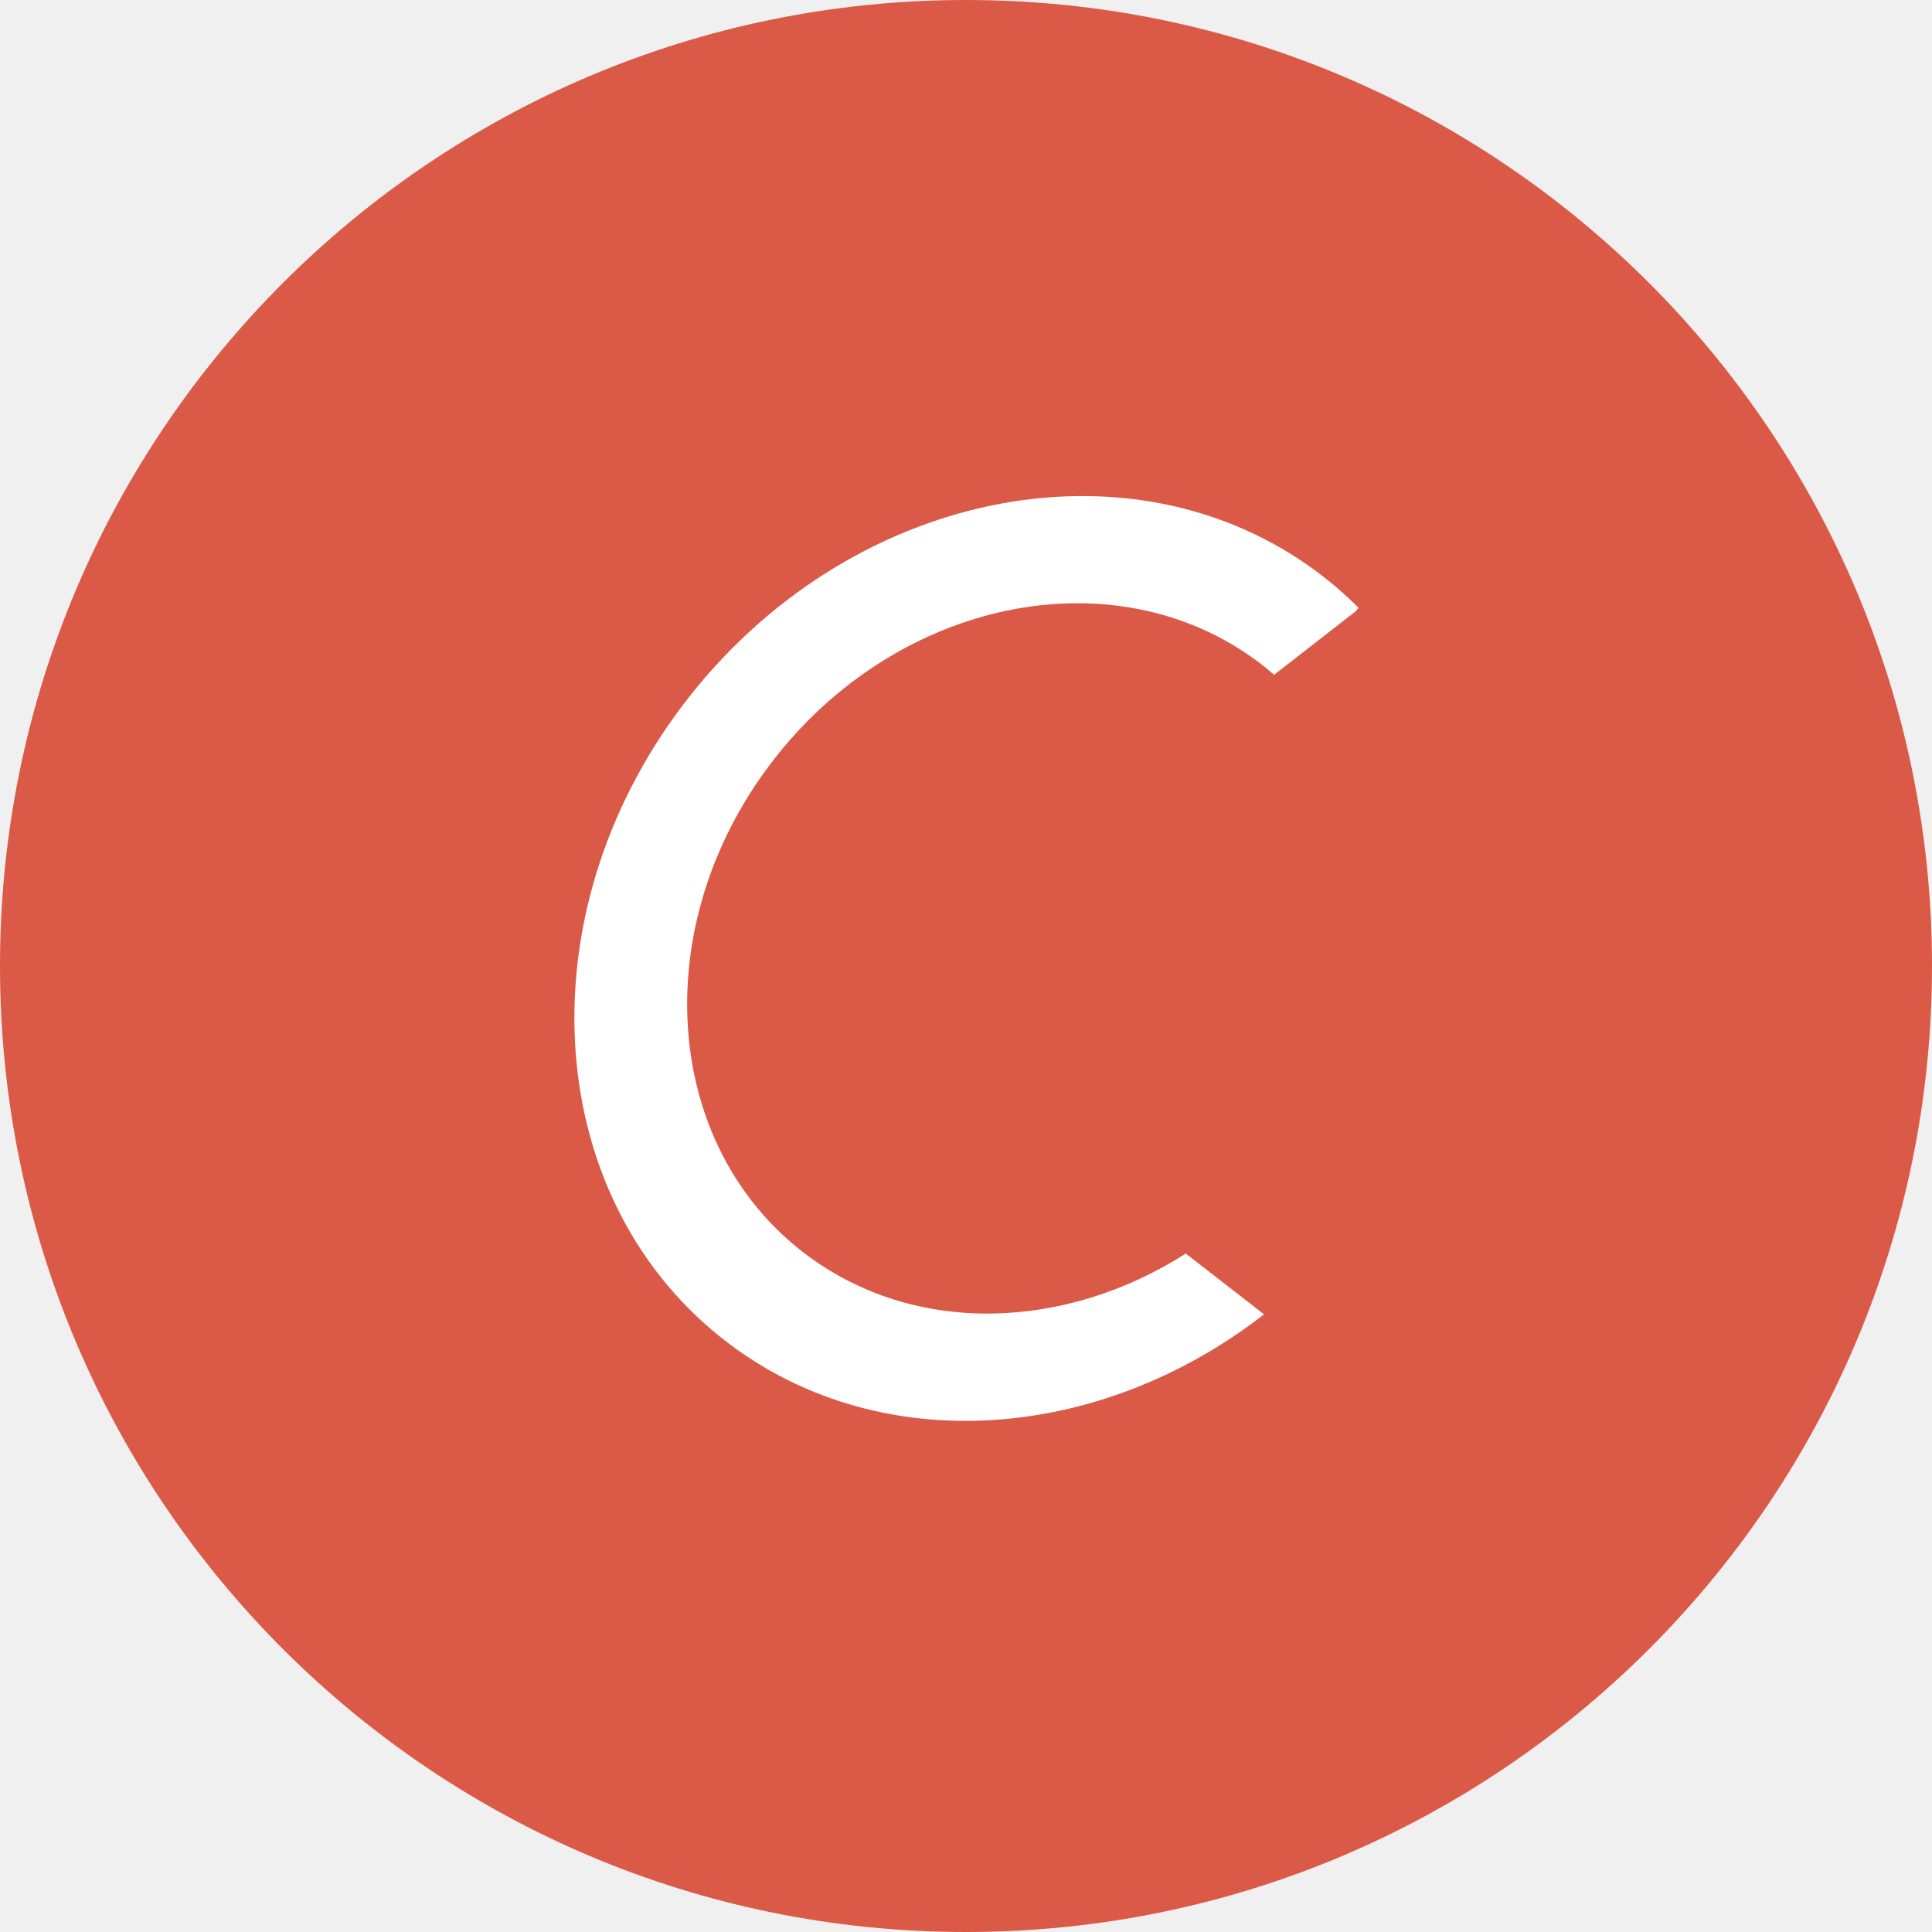
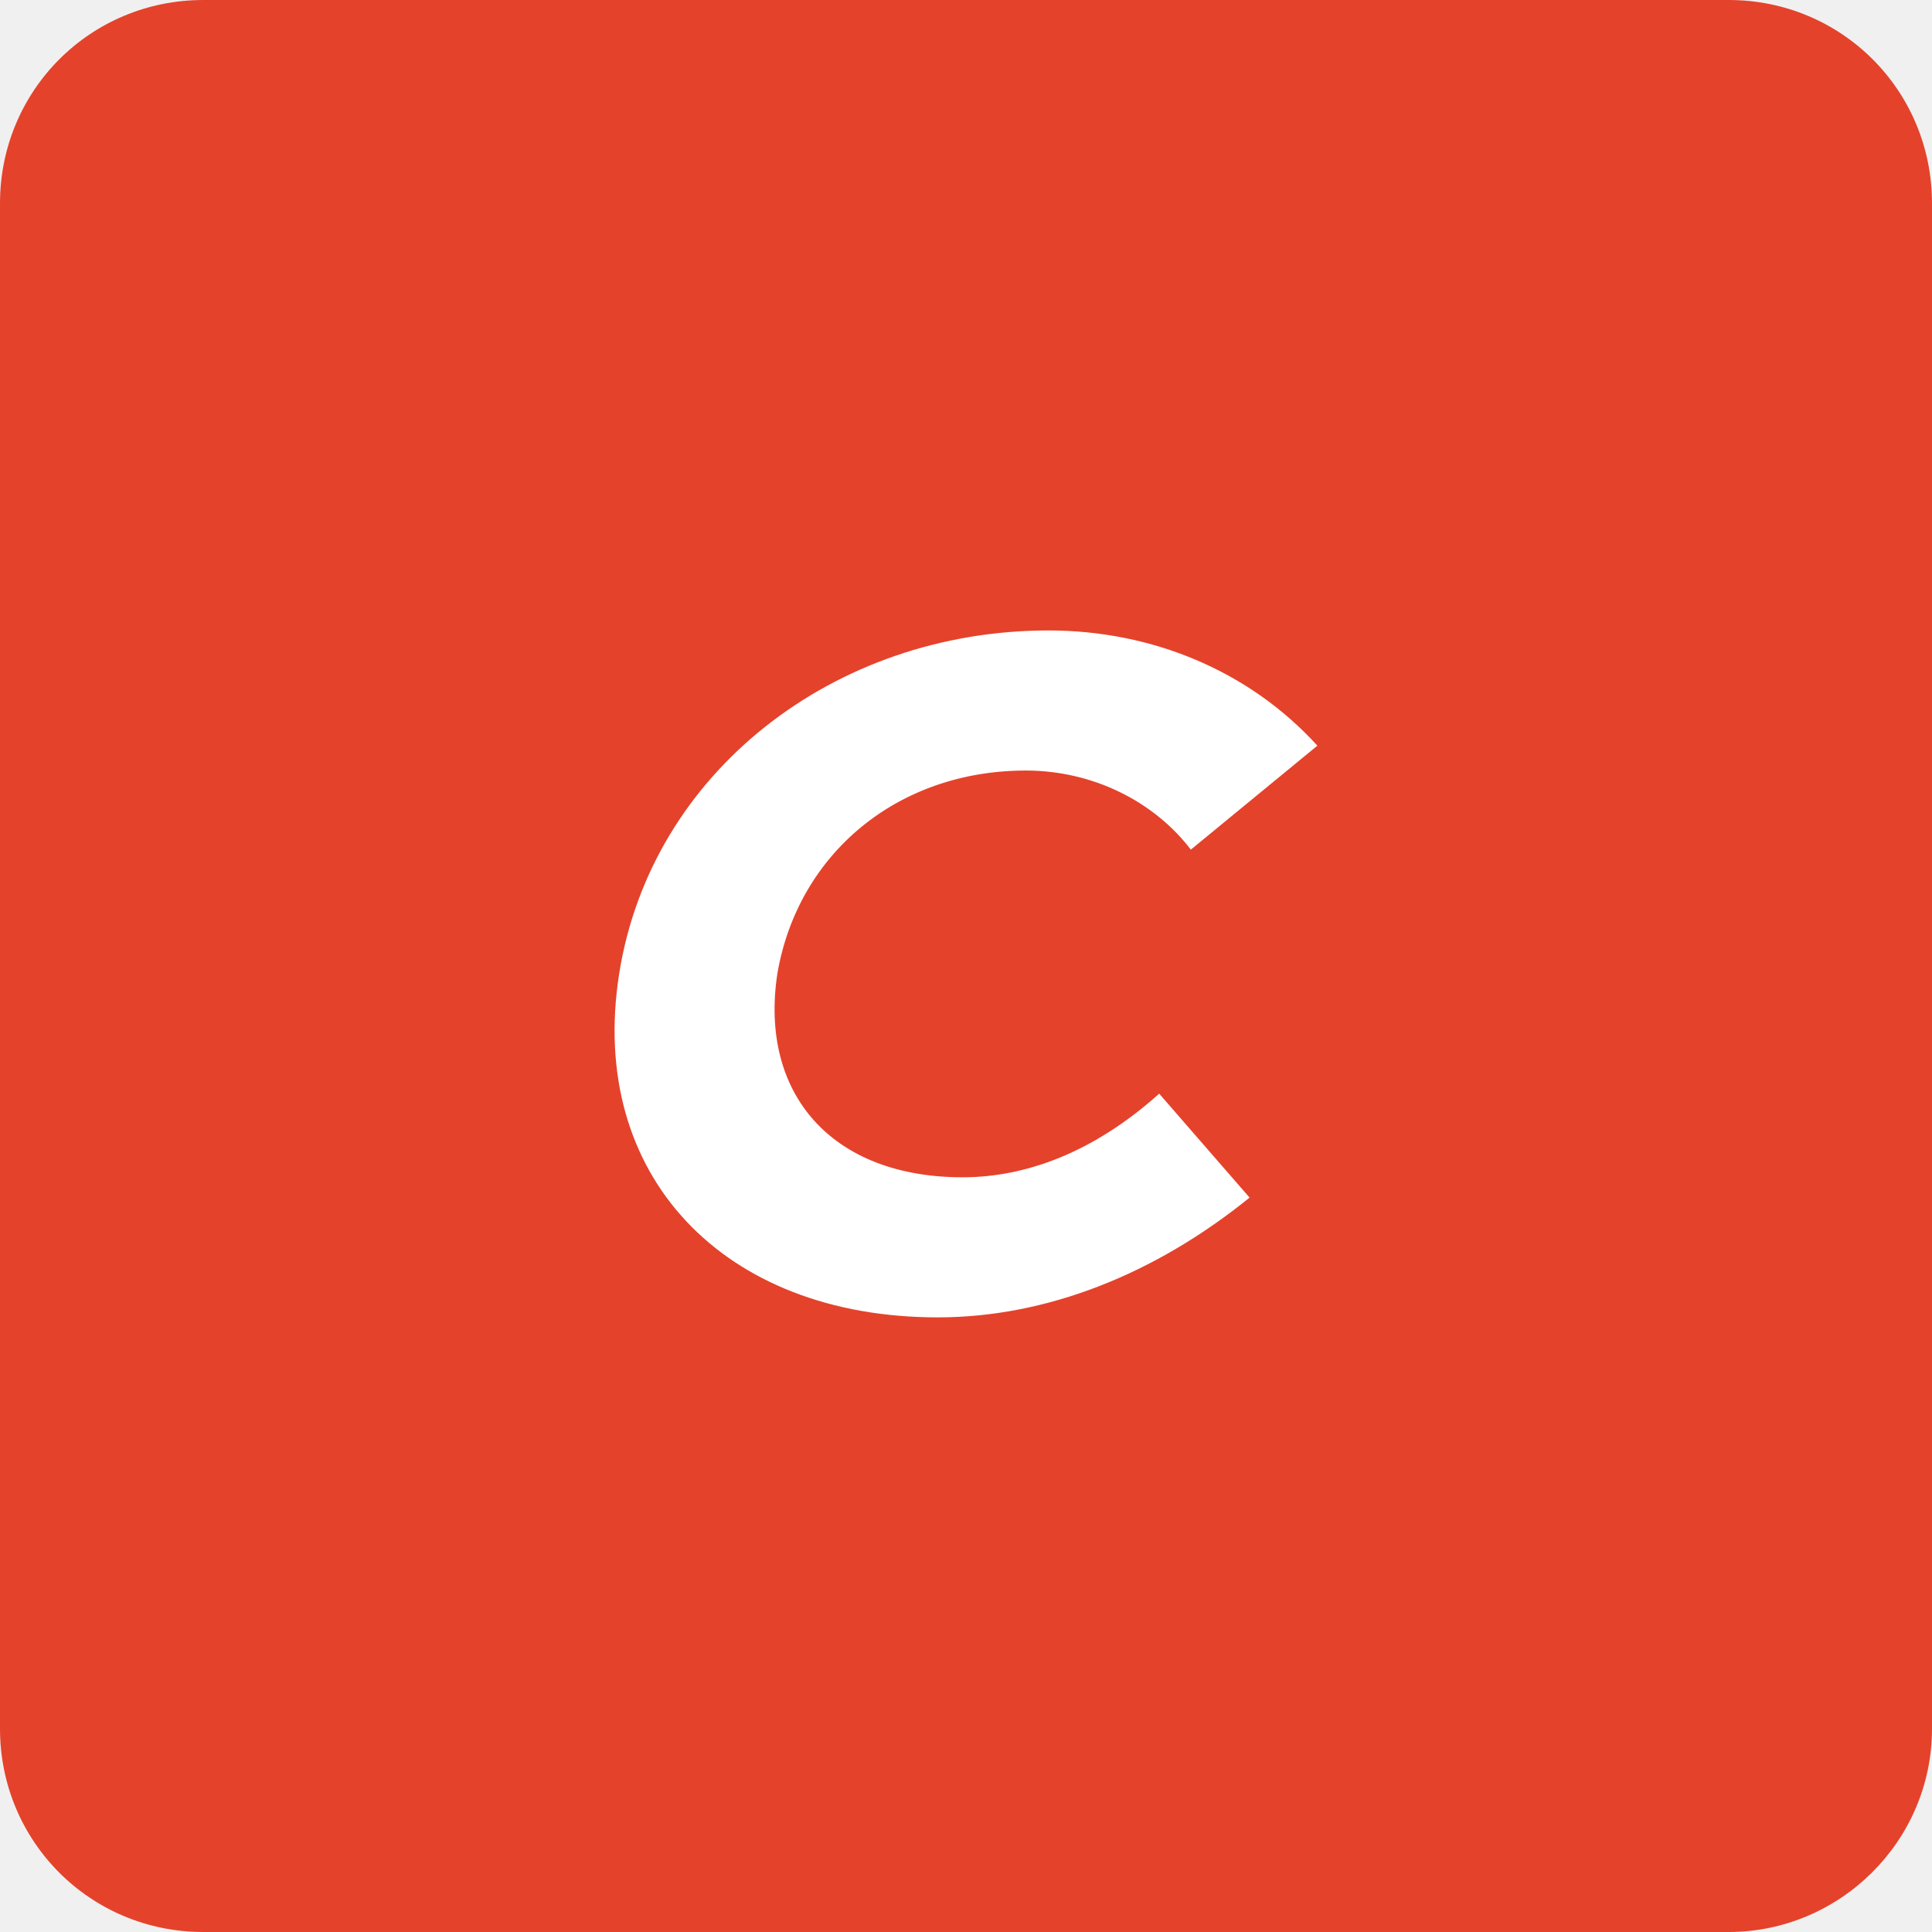
- <svg xmlns="http://www.w3.org/2000/svg" width="100px" height="100px" viewBox="0 0 100 100" version="1.1">
-   <defs />
-   <g id="Page-1" stroke="none" stroke-width="1" fill="none" fill-rule="evenodd">
-     <g id="craft">
-       <circle id="Oval" fill="#DA5A47" cx="50" cy="50" r="50" />
-       <path d="M65.131,34.263 C65.415,34.475 65.683,34.699 65.945,34.928 L70.183,31.631 L70.315,31.46 C69.66,30.801 68.958,30.19 68.215,29.632 C58.49,22.355 43.792,25.401 35.388,36.436 C26.99,47.47 28.064,62.31 37.788,69.59 C45.73,75.531 56.983,74.587 65.419,68.036 L65.413,68.02 L61.377,64.885 C55.125,68.868 47.369,69.155 41.758,64.958 C34.285,59.368 33.461,47.966 39.917,39.49 C46.369,31.013 57.66,28.674 65.13,34.263 L65.131,34.263 Z" id="Path" fill="#FFFFFF" />
-     </g>
+ <svg xmlns="http://www.w3.org/2000/svg" width="100" height="100" viewBox="0 0 100 100">
+   <g fill="none">
+     <rect width="40.909" height="40.909" x="29.545" y="29.545" fill="#FFF" />
+     <path fill="#E5422B" d="M89.474,0 L10.526,0 C4.678,0 0,4.678 0,10.526 L0,89.474 C0,95.322 4.678,100 10.526,100 L89.474,100 C95.205,100 100,95.322 100,89.474 L100,10.526 C100,4.678 95.322,0 89.474,0 M60,56.608 L64.678,61.988 C59.766,65.965 54.152,68.187 48.538,68.187 C37.427,68.187 30.409,60.819 32.047,50.409 C33.684,40 43.158,32.632 54.269,32.632 C59.649,32.632 64.678,34.737 68.187,38.596 L61.637,43.977 C59.766,41.52 56.608,39.883 53.099,39.883 C46.433,39.883 41.287,44.211 40.234,50.409 C39.298,56.608 43.041,60.936 49.825,60.936 C53.099,60.936 56.608,59.649 60,56.608 Z" />
  </g>
</svg>
